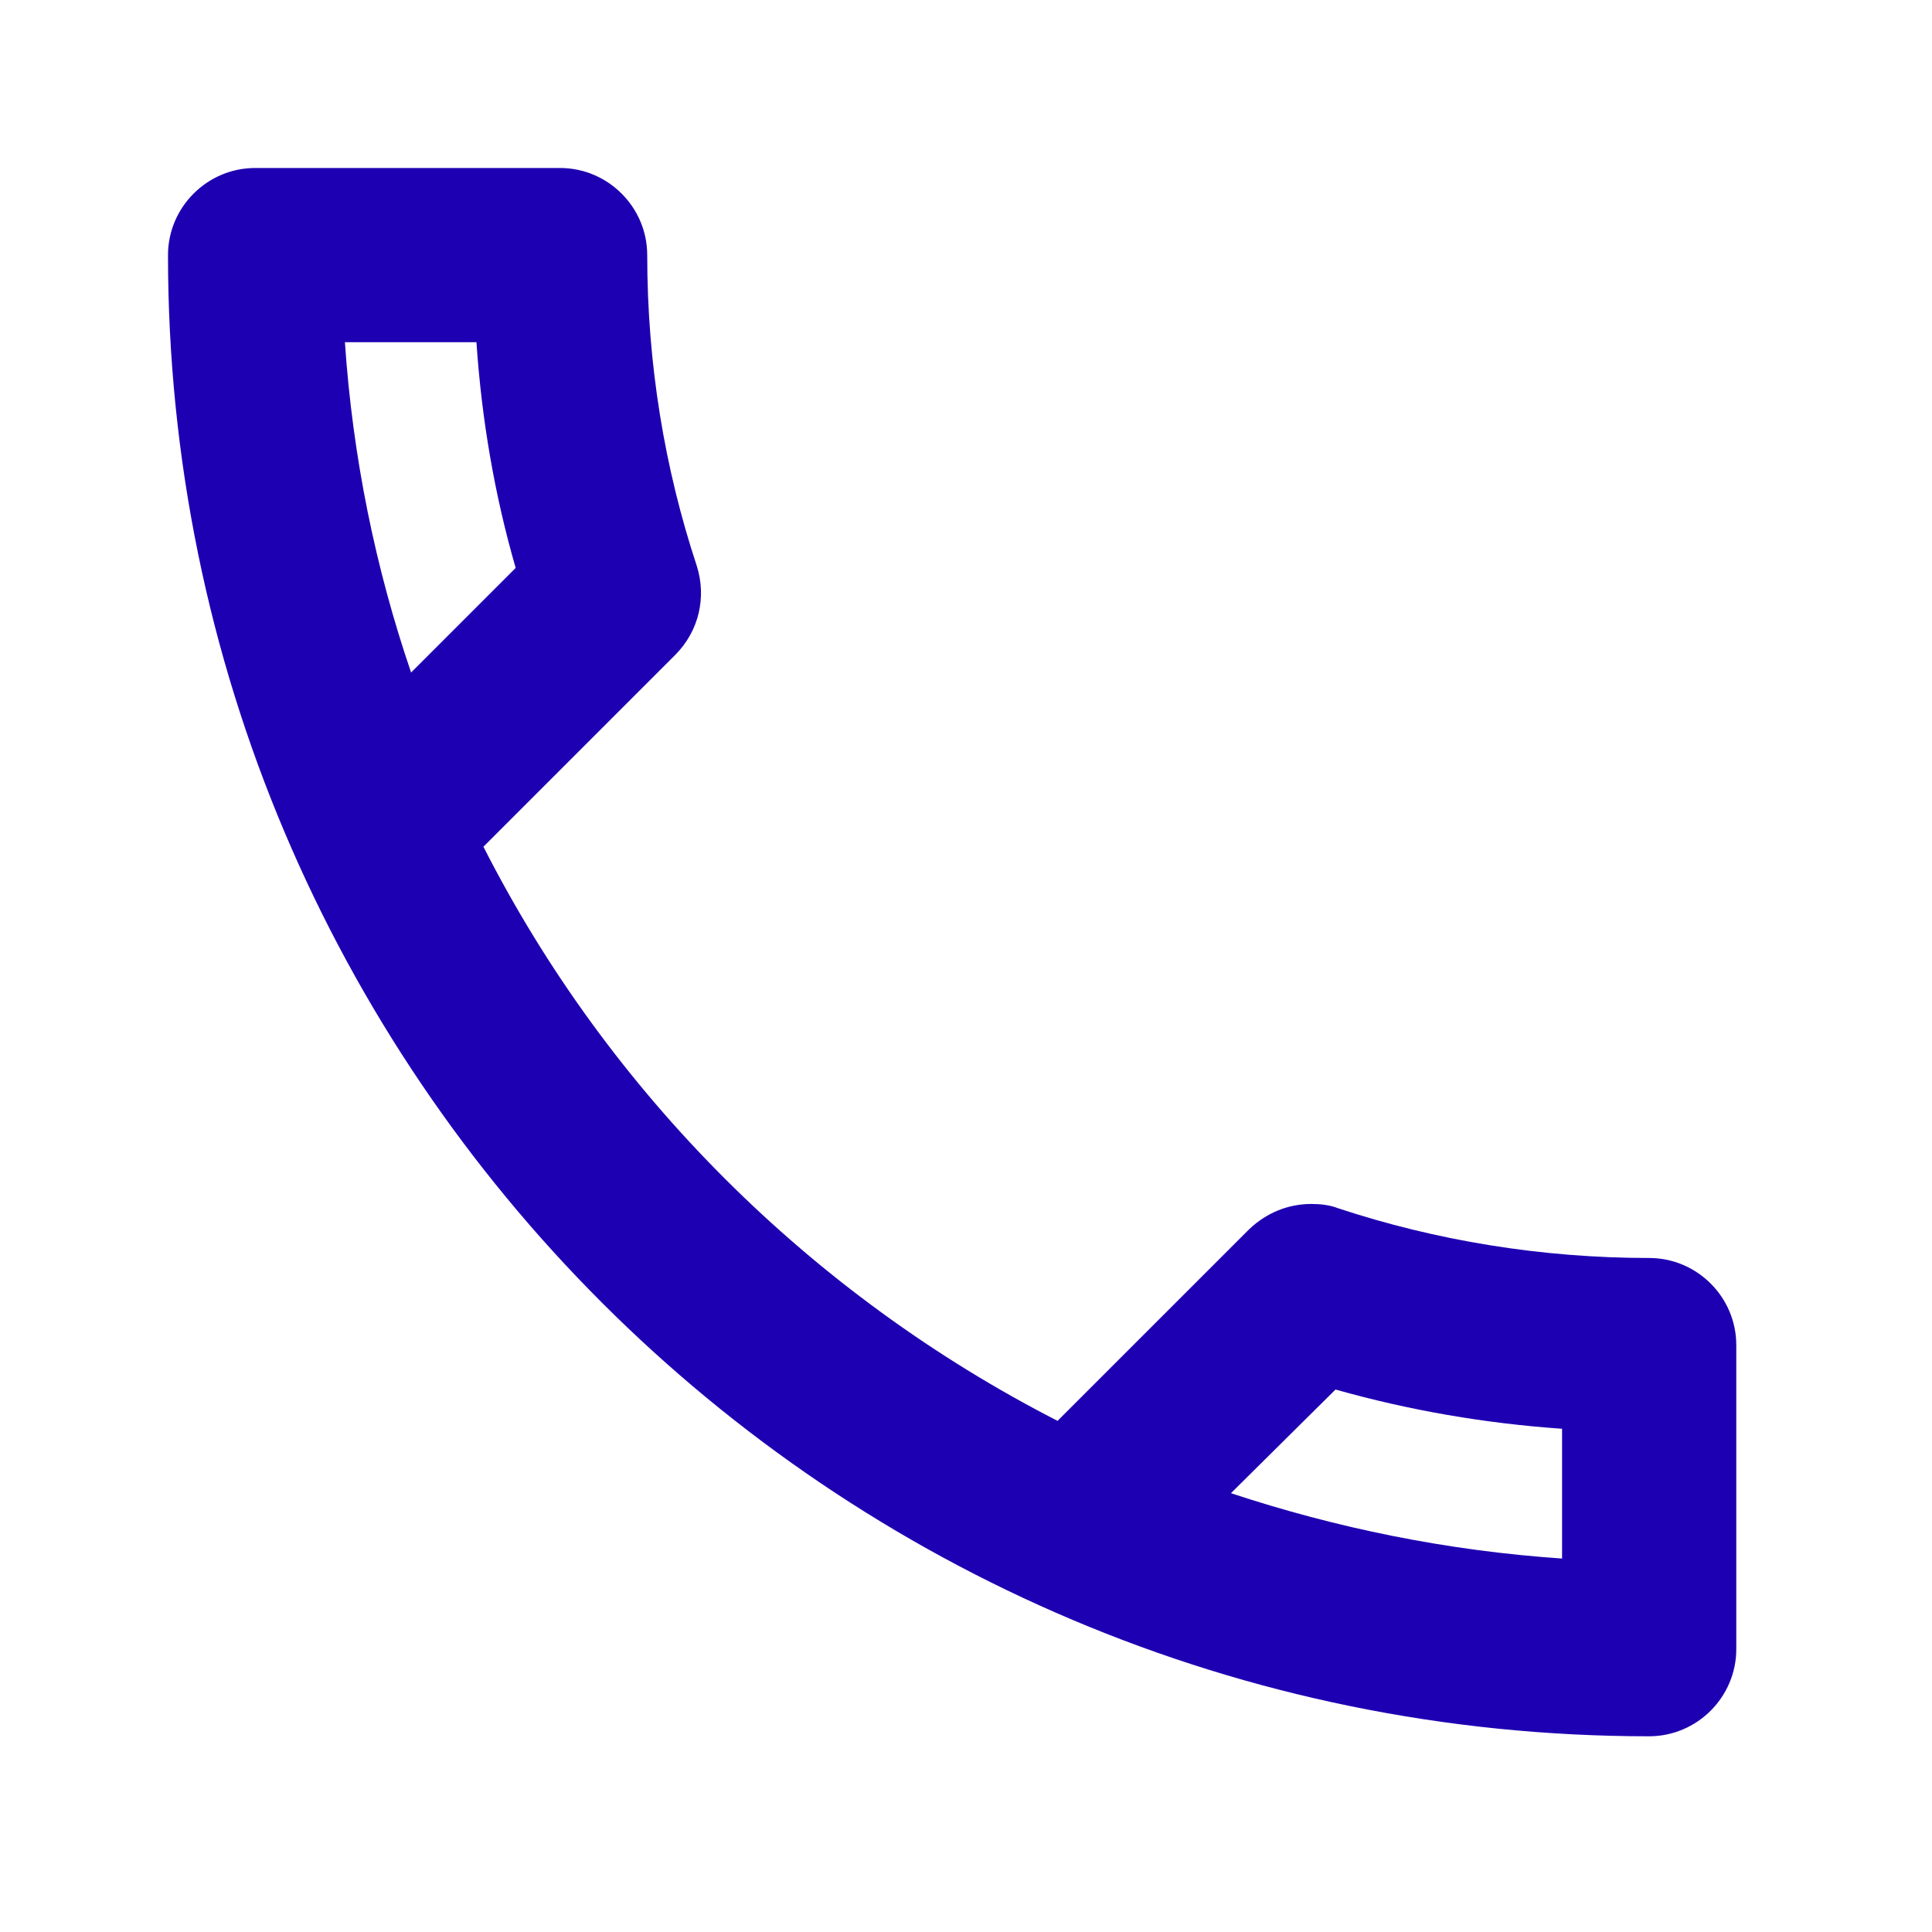
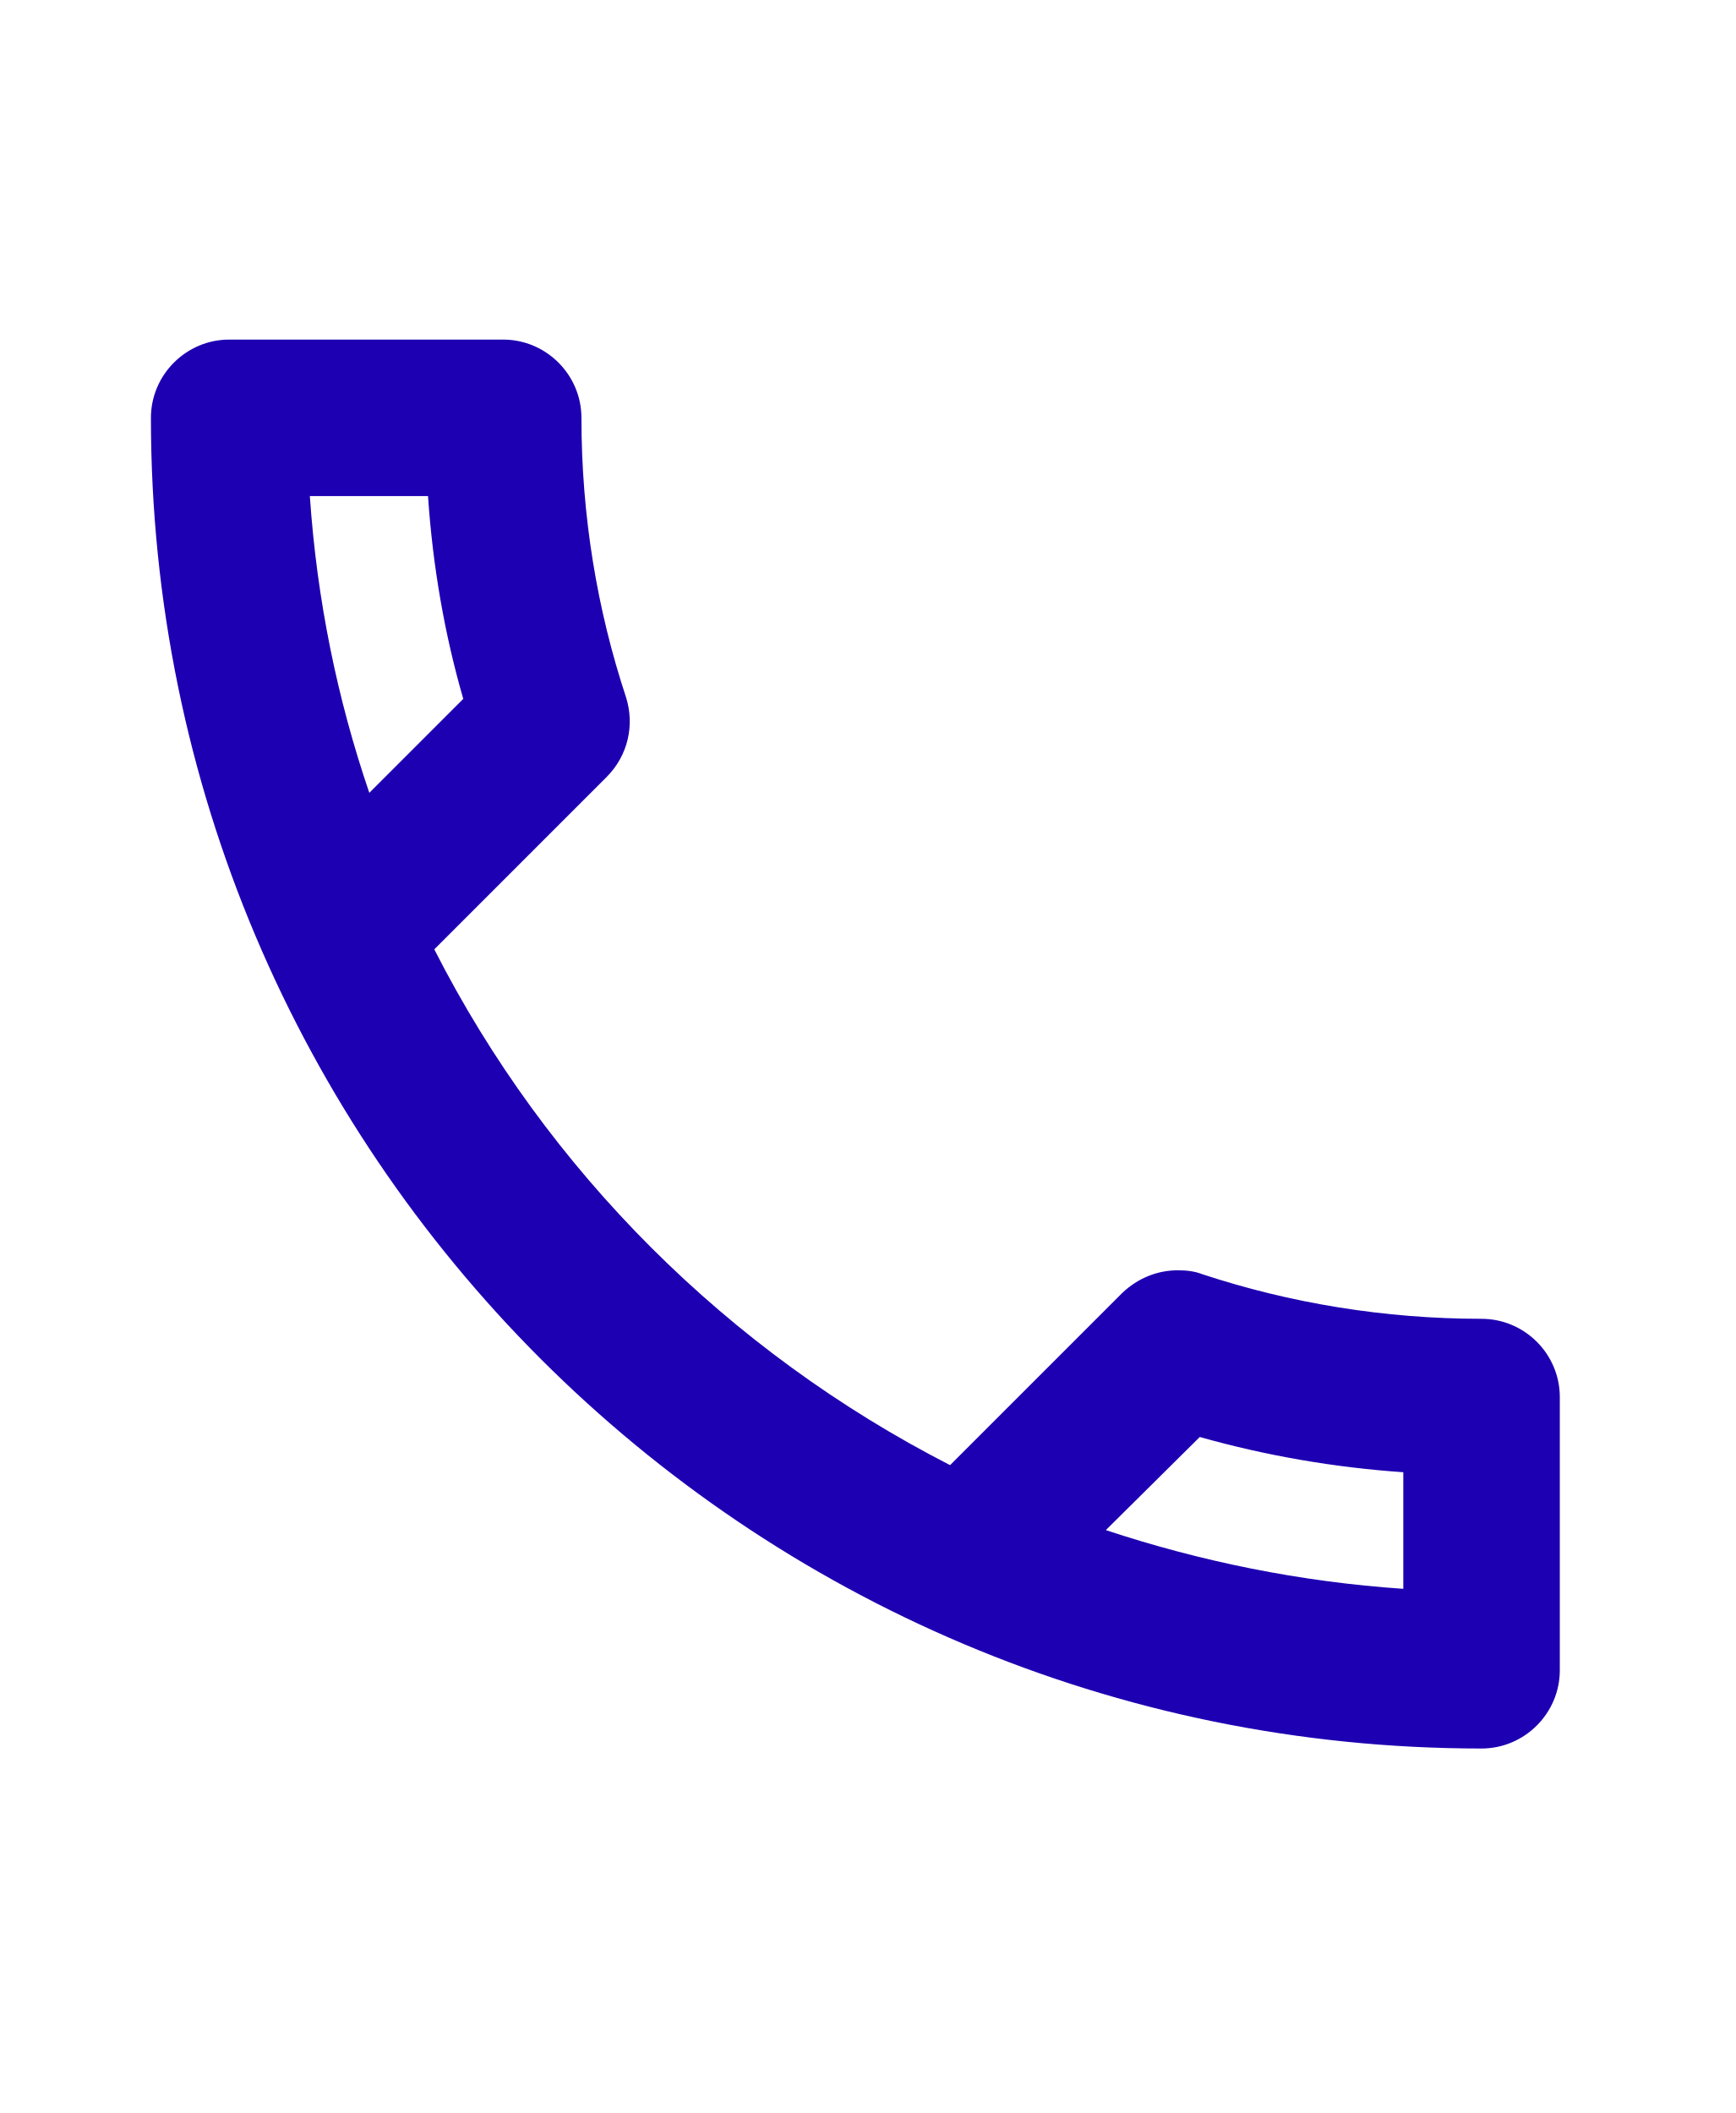
- <svg xmlns="http://www.w3.org/2000/svg" width="23" height="23" viewBox="0 0 23 23" fill="none">
+ <svg xmlns="http://www.w3.org/2000/svg" width="23" height="28" viewBox="0 0 23 23" fill="none">
  <path d="M5.672 4.074C5.734 4.998 5.89 5.9 6.139 6.761L4.894 8.006C4.469 6.761 4.199 5.444 4.106 4.074H5.672ZM15.899 16.542C16.78 16.791 17.683 16.946 18.596 17.009V18.554C17.226 18.461 15.909 18.191 14.654 17.776L15.899 16.542ZM6.668 2H3.037C2.467 2 2 2.467 2 3.037C2 12.777 9.893 20.67 19.633 20.67C20.203 20.67 20.67 20.203 20.67 19.633V16.013C20.67 15.442 20.203 14.976 19.633 14.976C18.347 14.976 17.092 14.768 15.93 14.384C15.826 14.343 15.712 14.333 15.608 14.333C15.339 14.333 15.079 14.436 14.872 14.633L12.59 16.915C9.655 15.411 7.248 13.015 5.755 10.08L8.037 7.798C8.327 7.508 8.41 7.103 8.296 6.74C7.912 5.578 7.705 4.334 7.705 3.037C7.705 2.467 7.238 2 6.668 2Z" fill="#1D00B2" />
</svg>
